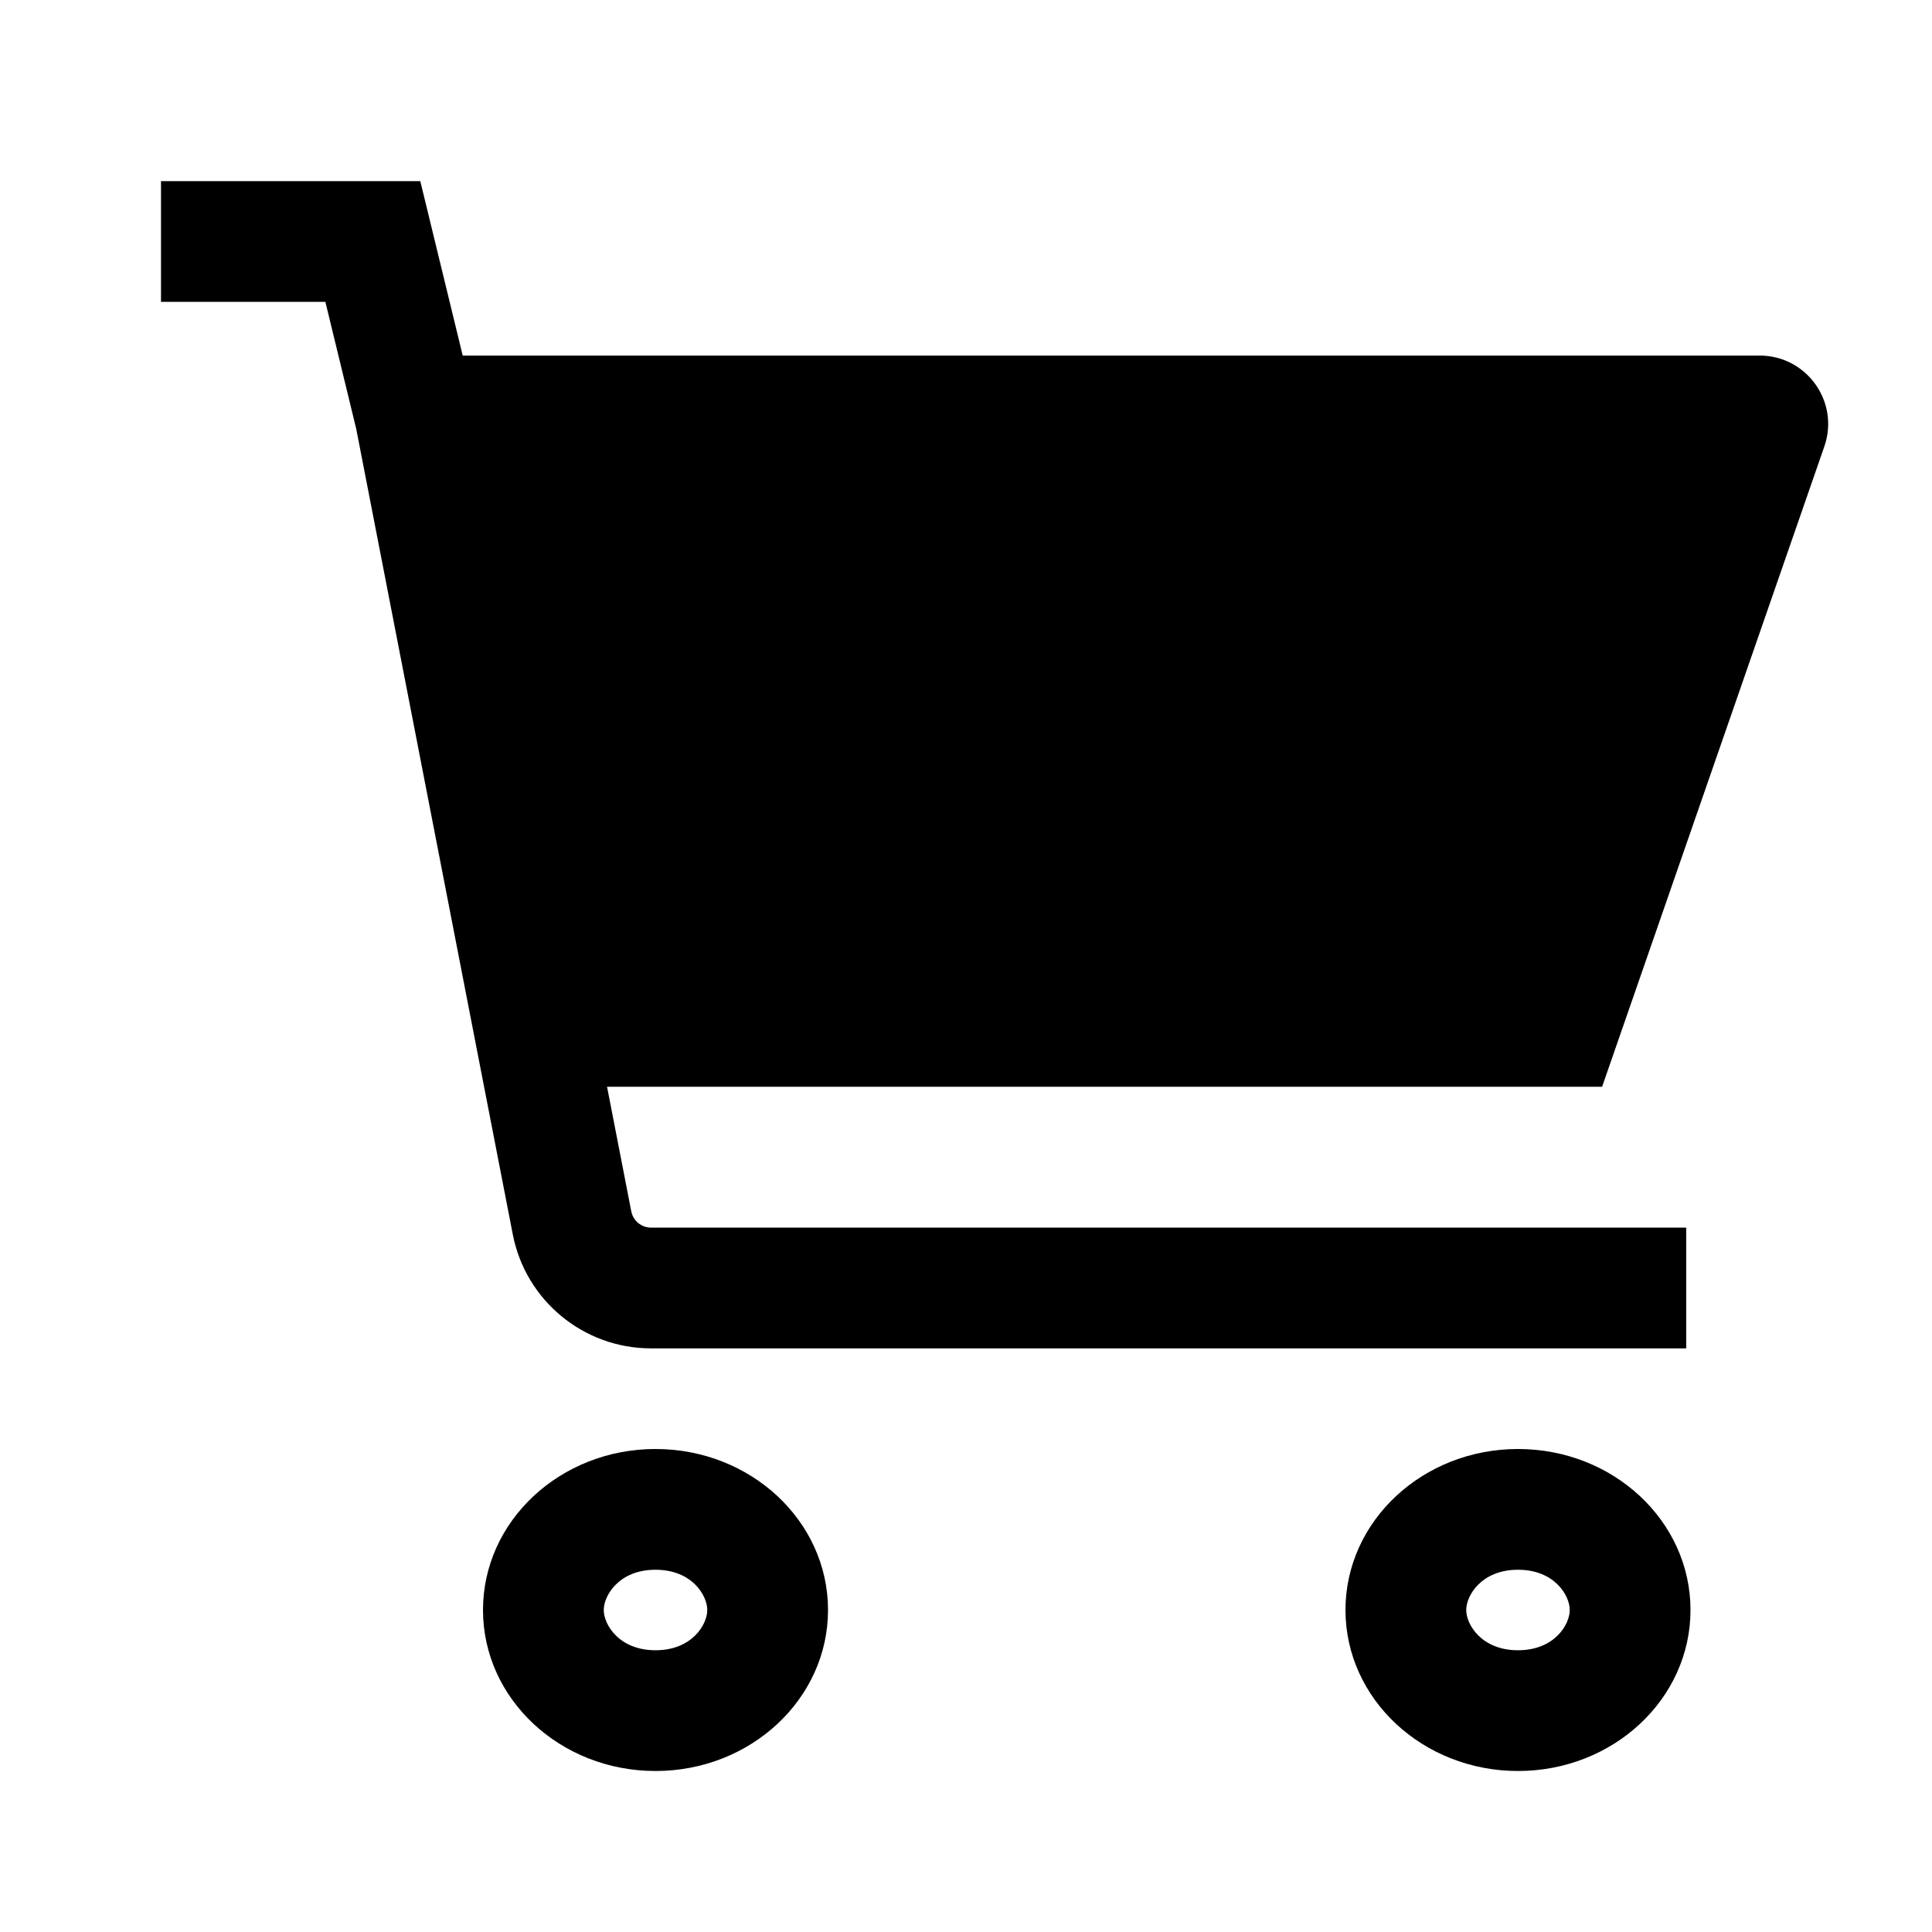
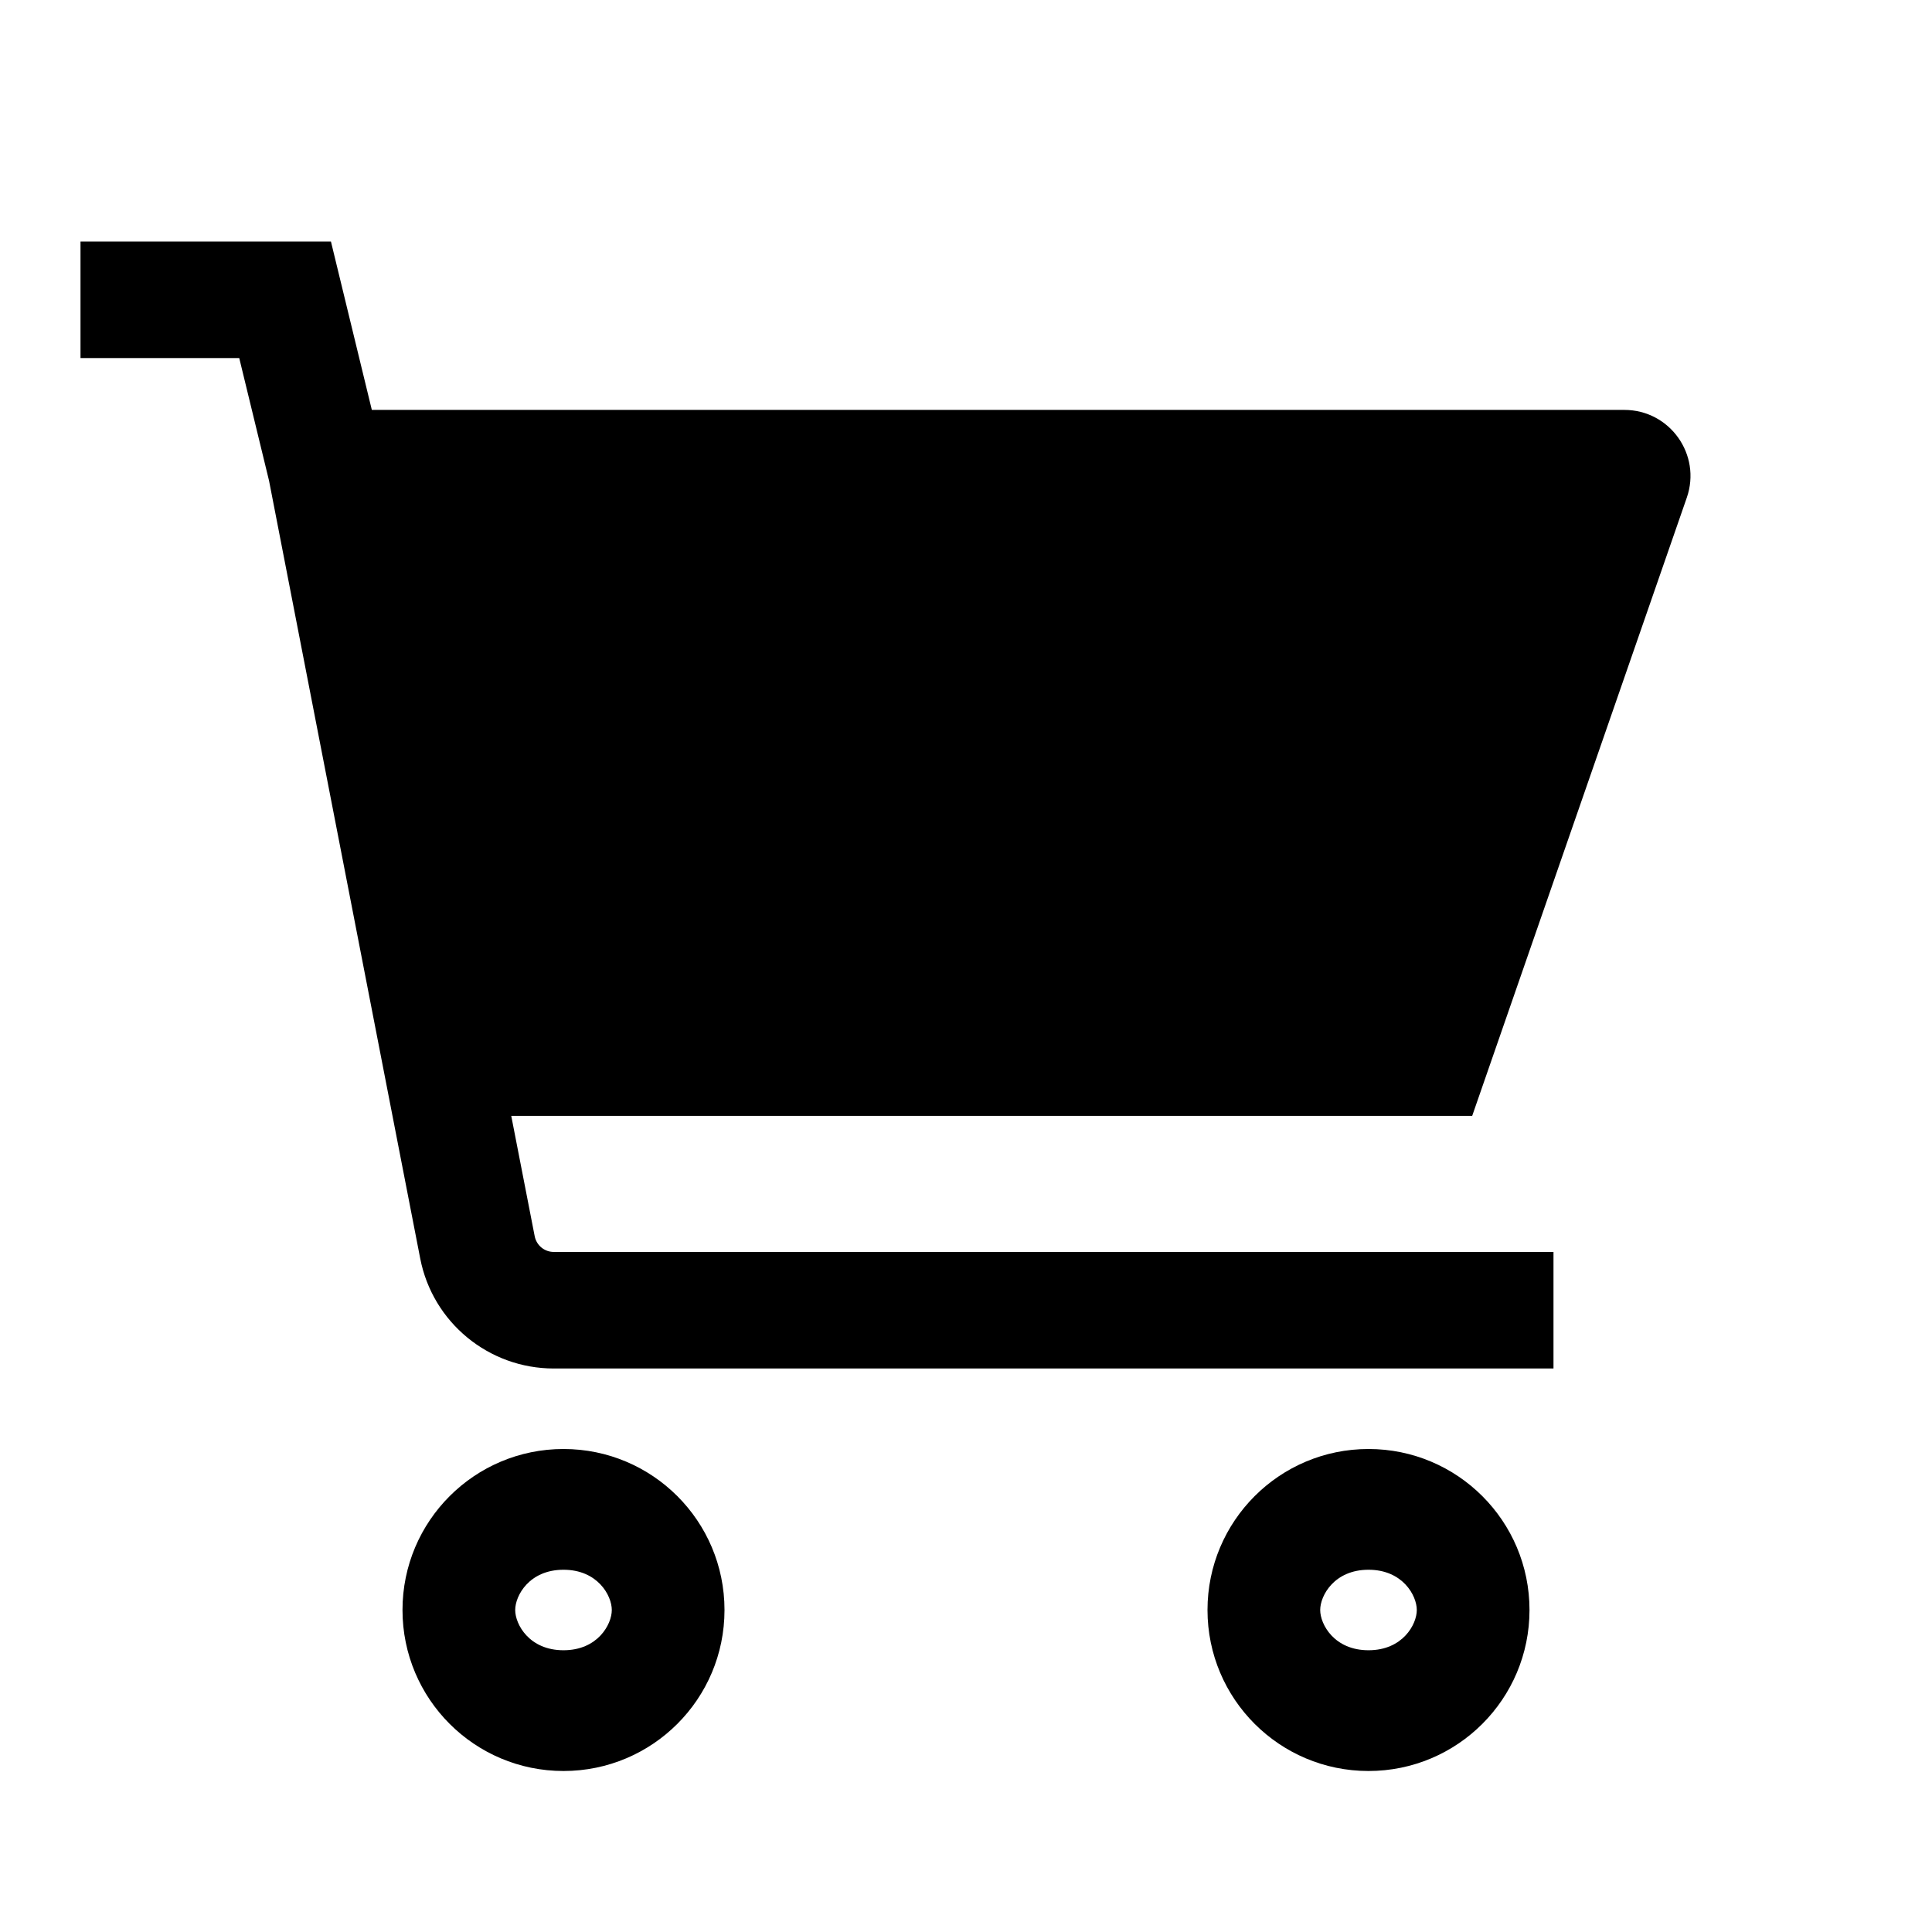
<svg xmlns="http://www.w3.org/2000/svg" width="24" height="24" viewBox="0 0 24 24" fill="none">
-   <path d="M2 3.75H4.042L4.425 5.327L6.37 15.334C6.529 16.156 7.25 16.75 8.088 16.75H20.947V15.25H8.088C7.968 15.25 7.865 15.165 7.842 15.048L7.541 13.5H19.902L22.663 5.545C22.854 4.993 22.444 4.417 21.859 4.417H5.748L5.221 2.25H2V3.75Z" fill="black" />
-   <path d="M8.143 22C9.326 22 10.286 21.105 10.286 20C10.286 18.895 9.326 18 8.143 18C6.959 18 6 18.895 6 20C6 21.105 6.959 22 8.143 22ZM8.143 20.5C7.689 20.5 7.5 20.18 7.5 20C7.5 19.82 7.689 19.5 8.143 19.5C8.597 19.5 8.786 19.82 8.786 20C8.786 20.18 8.597 20.5 8.143 20.5Z" fill="black" />
-   <path d="M18.857 22C20.041 22 21 21.105 21 20C21 18.895 20.041 18 18.857 18C17.674 18 16.714 18.895 16.714 20C16.714 21.105 17.674 22 18.857 22ZM18.857 20.5C18.403 20.5 18.214 20.18 18.214 20C18.214 19.82 18.403 19.5 18.857 19.5C19.311 19.5 19.5 19.82 19.5 20C19.5 20.18 19.311 20.5 18.857 20.5Z" fill="black" />
+   <path d="M1 4.448H2.972L3.342 5.971L5.22 15.633C5.374 16.427 6.07 17 6.879 17H19.298V15.552H6.879C6.763 15.552 6.664 15.47 6.642 15.356L6.351 13.862H18.288L20.954 6.182C21.139 5.648 20.743 5.092 20.178 5.092H4.619L4.111 3H1V4.448Z" fill="black" />
+   <path d="M7 22C8.105 22 9 21.105 9 20C9 18.895 8.105 18 7 18C5.895 18 5 18.895 5 20C5 21.105 5.895 22 7 22ZM7 20.5C6.576 20.5 6.4 20.18 6.4 20C6.4 19.82 6.576 19.5 7 19.5C7.424 19.5 7.6 19.82 7.6 20C7.6 20.18 7.424 20.5 7 20.5Z" fill="black" />
+   <path d="M17 22C18.105 22 19 21.105 19 20C19 18.895 18.105 18 17 18C15.895 18 15 18.895 15 20C15 21.105 15.895 22 17 22ZM17 20.5C16.576 20.5 16.4 20.18 16.4 20C16.4 19.82 16.576 19.5 17 19.5C17.424 19.5 17.6 19.82 17.6 20C17.6 20.18 17.424 20.5 17 20.5Z" fill="black" />
</svg>
